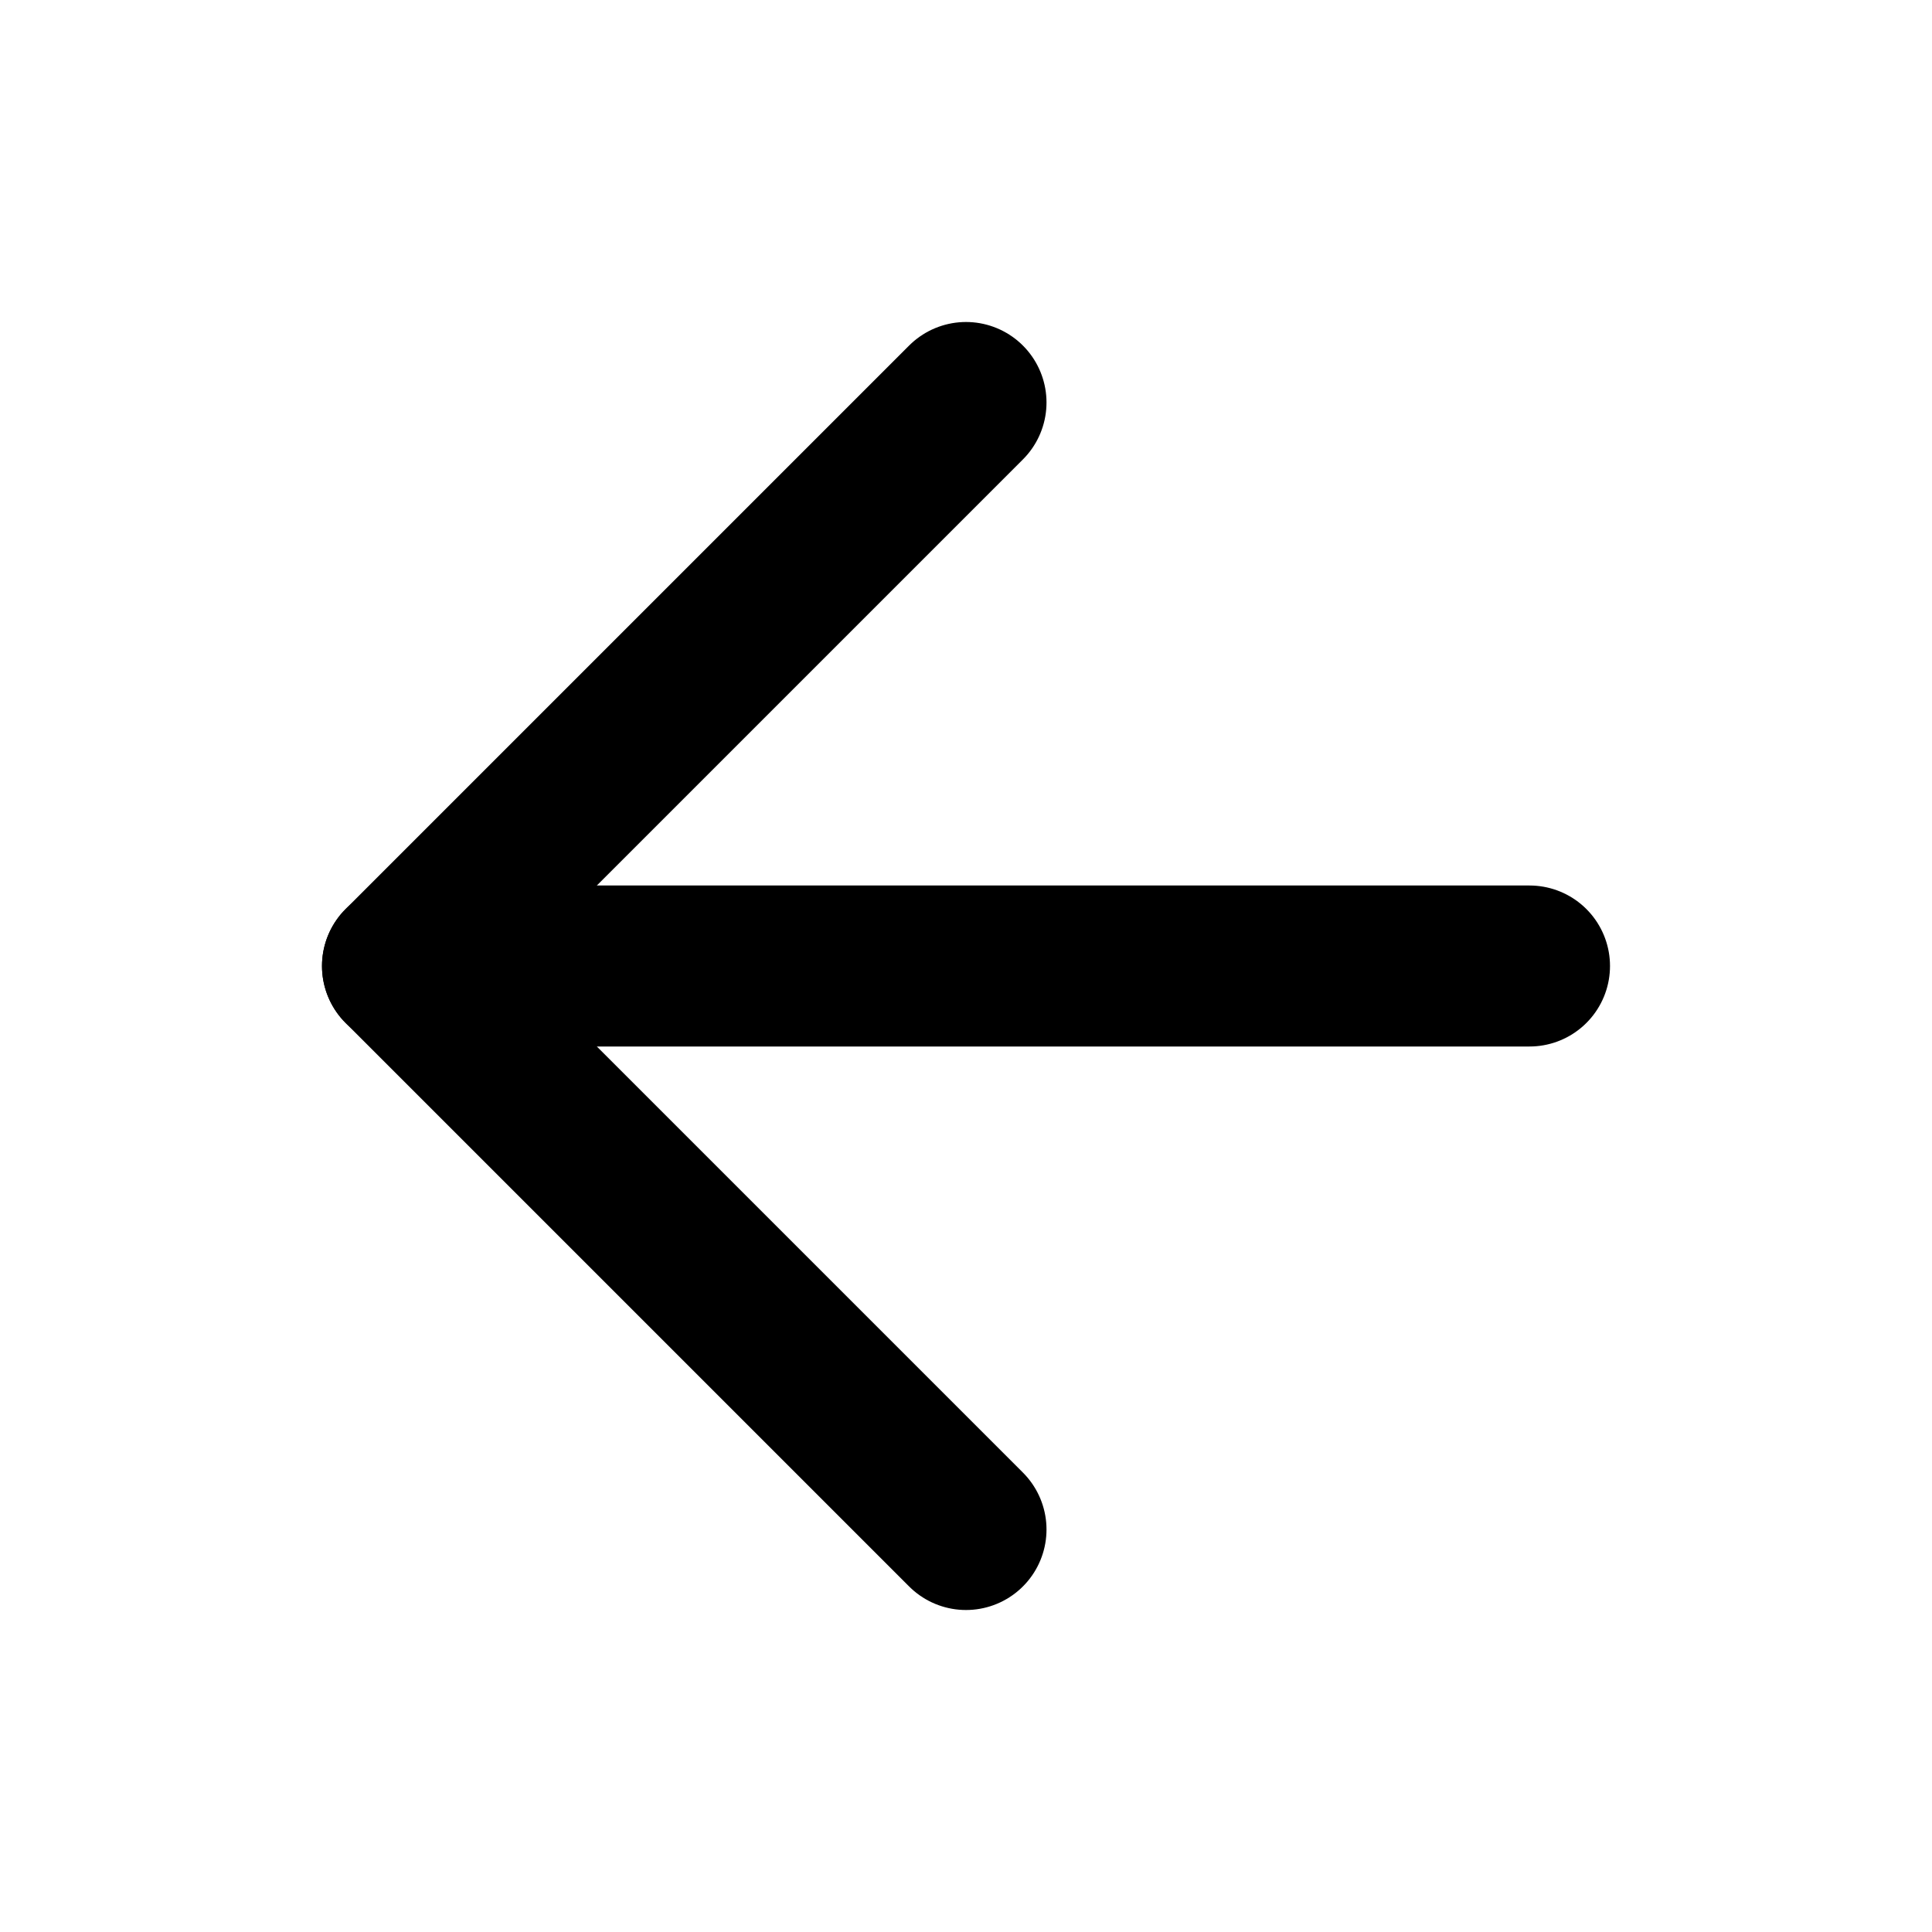
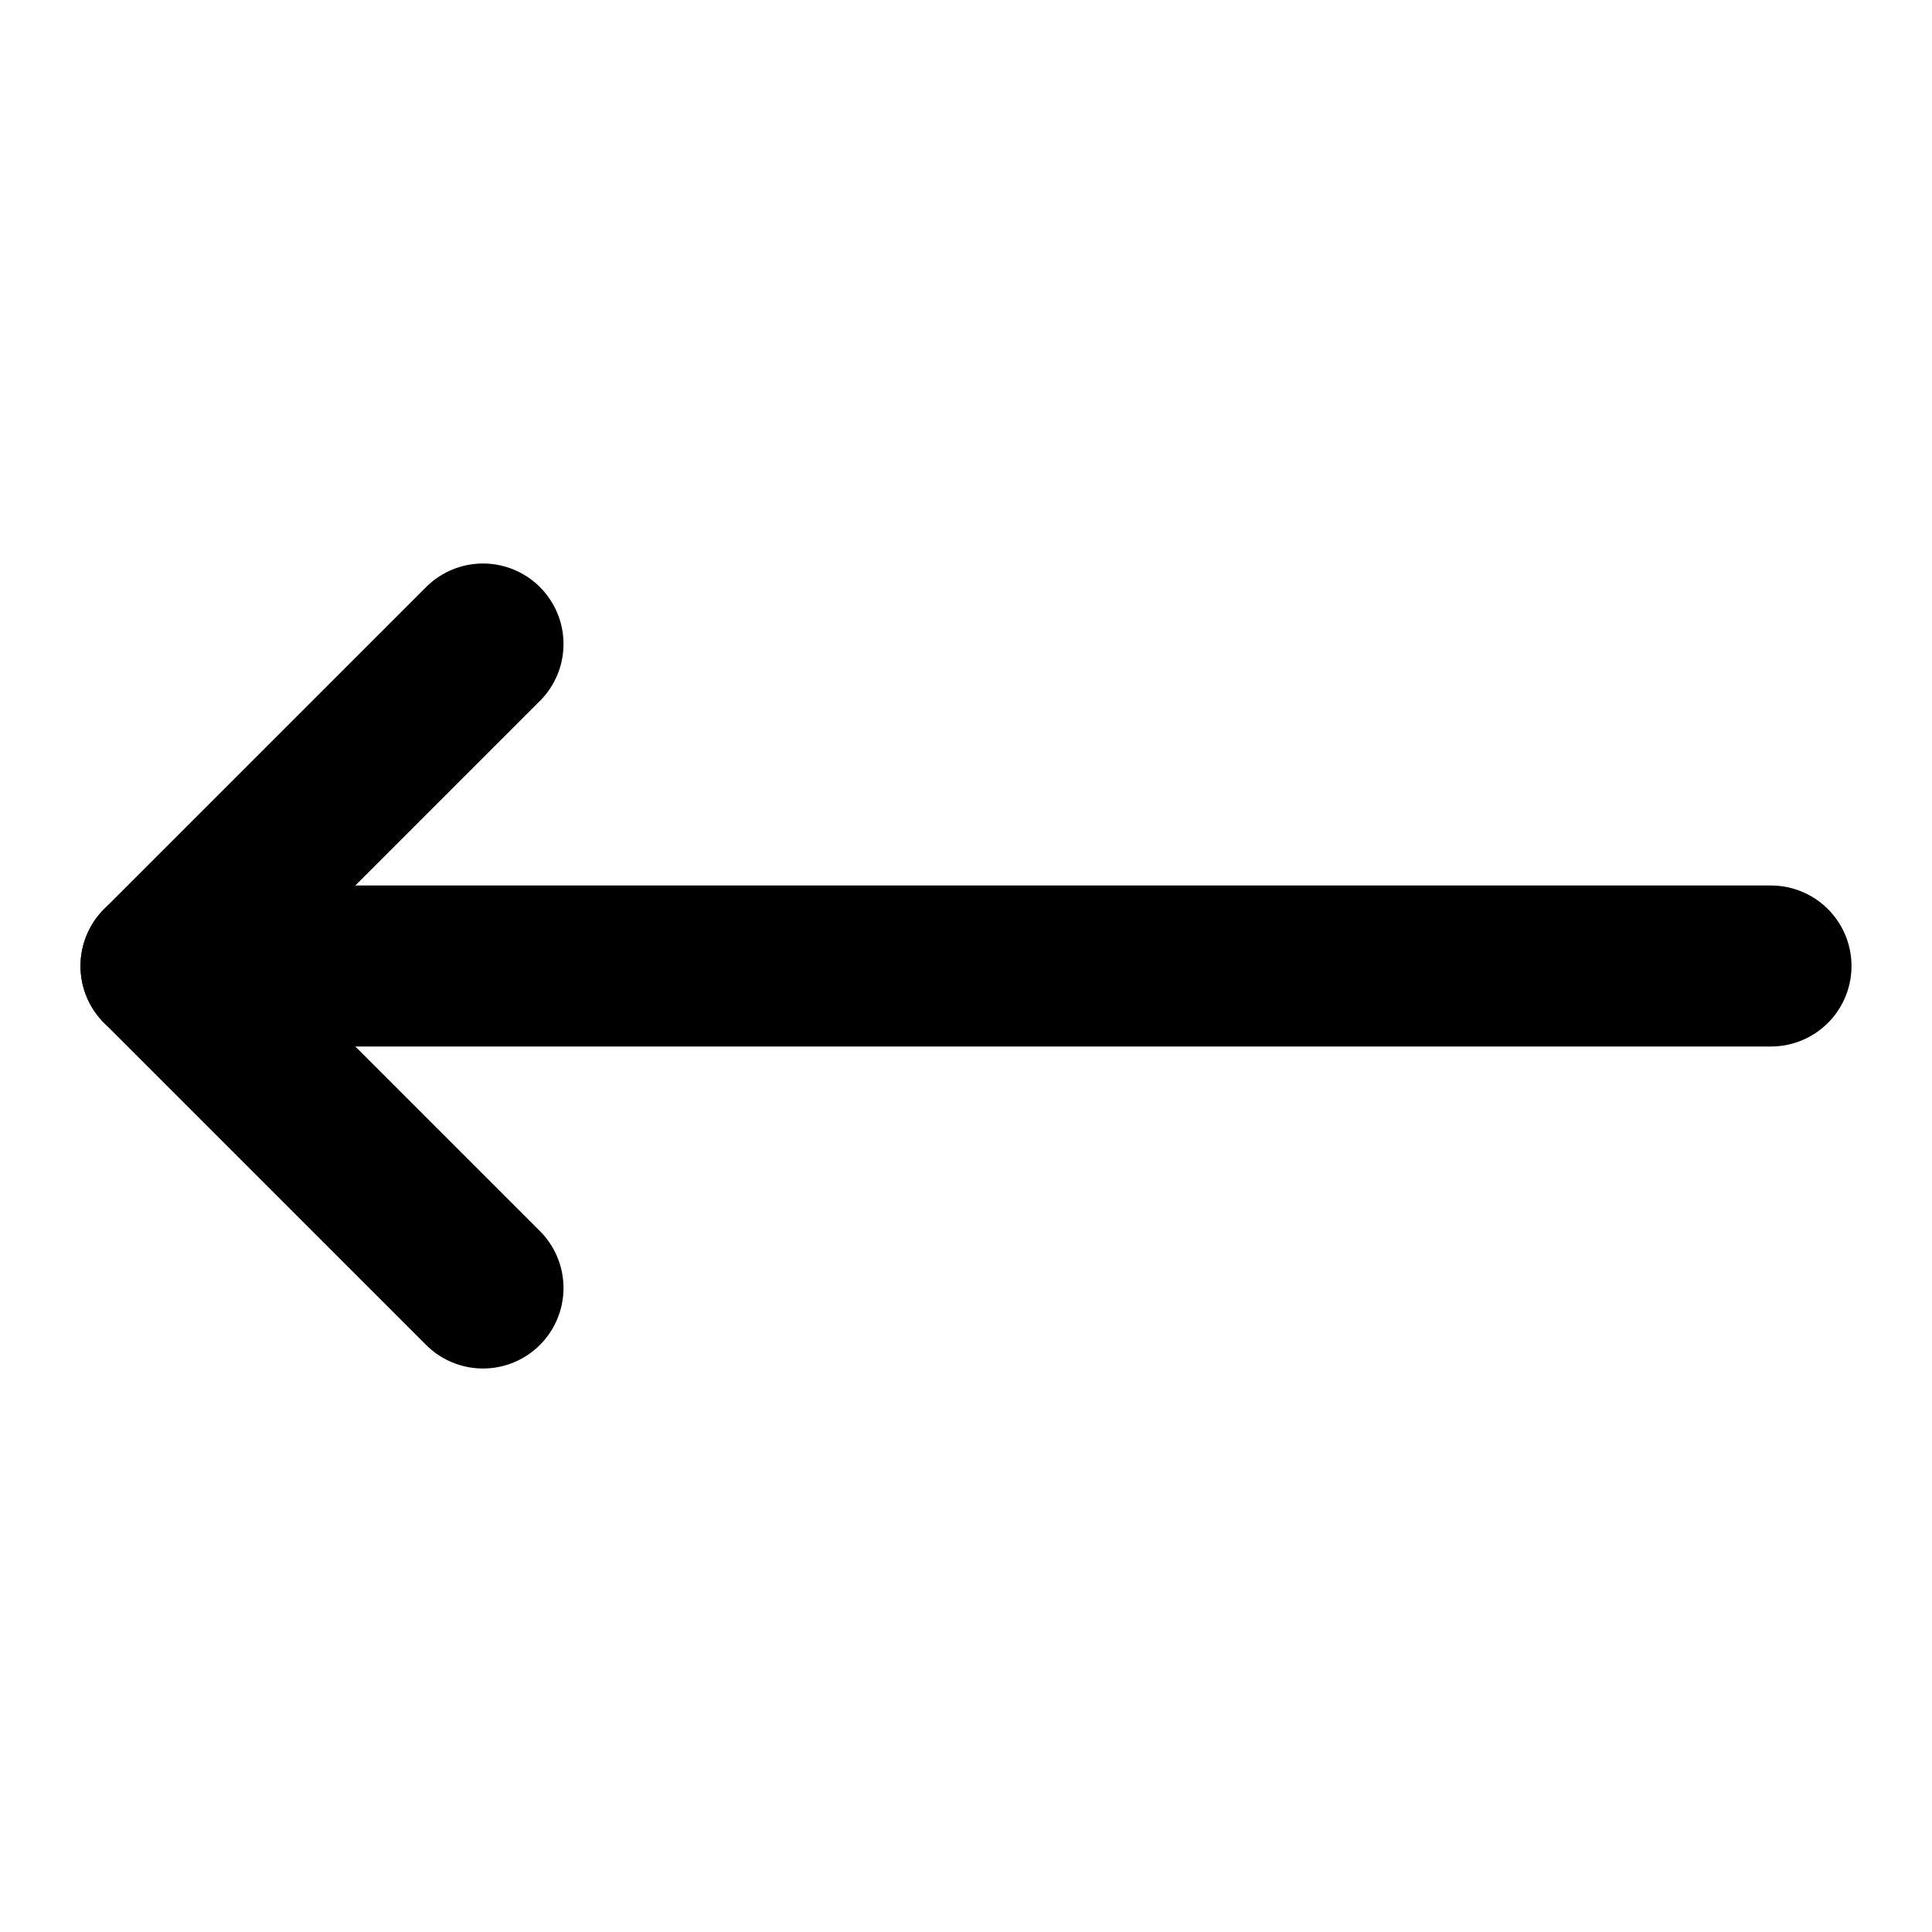
- <svg xmlns="http://www.w3.org/2000/svg" class="lucide lucide-arrow-left" width="24" height="24" viewBox="0 0 24 24" fill="none" stroke="currentColor" stroke-width="2" stroke-linecap="round" stroke-linejoin="round">
-   <path d="m12 19-7-7 7-7" />
-   <path d="M19 12H5" />
+ <svg xmlns="http://www.w3.org/2000/svg" class="lucide lucide-move-left" width="24" height="24" viewBox="0 0 24 24" fill="none" stroke="currentColor" stroke-width="2" stroke-linecap="round" stroke-linejoin="round">
+   <path d="M6 8L2 12L6 16" />
+   <path d="M2 12H22" />
</svg>
